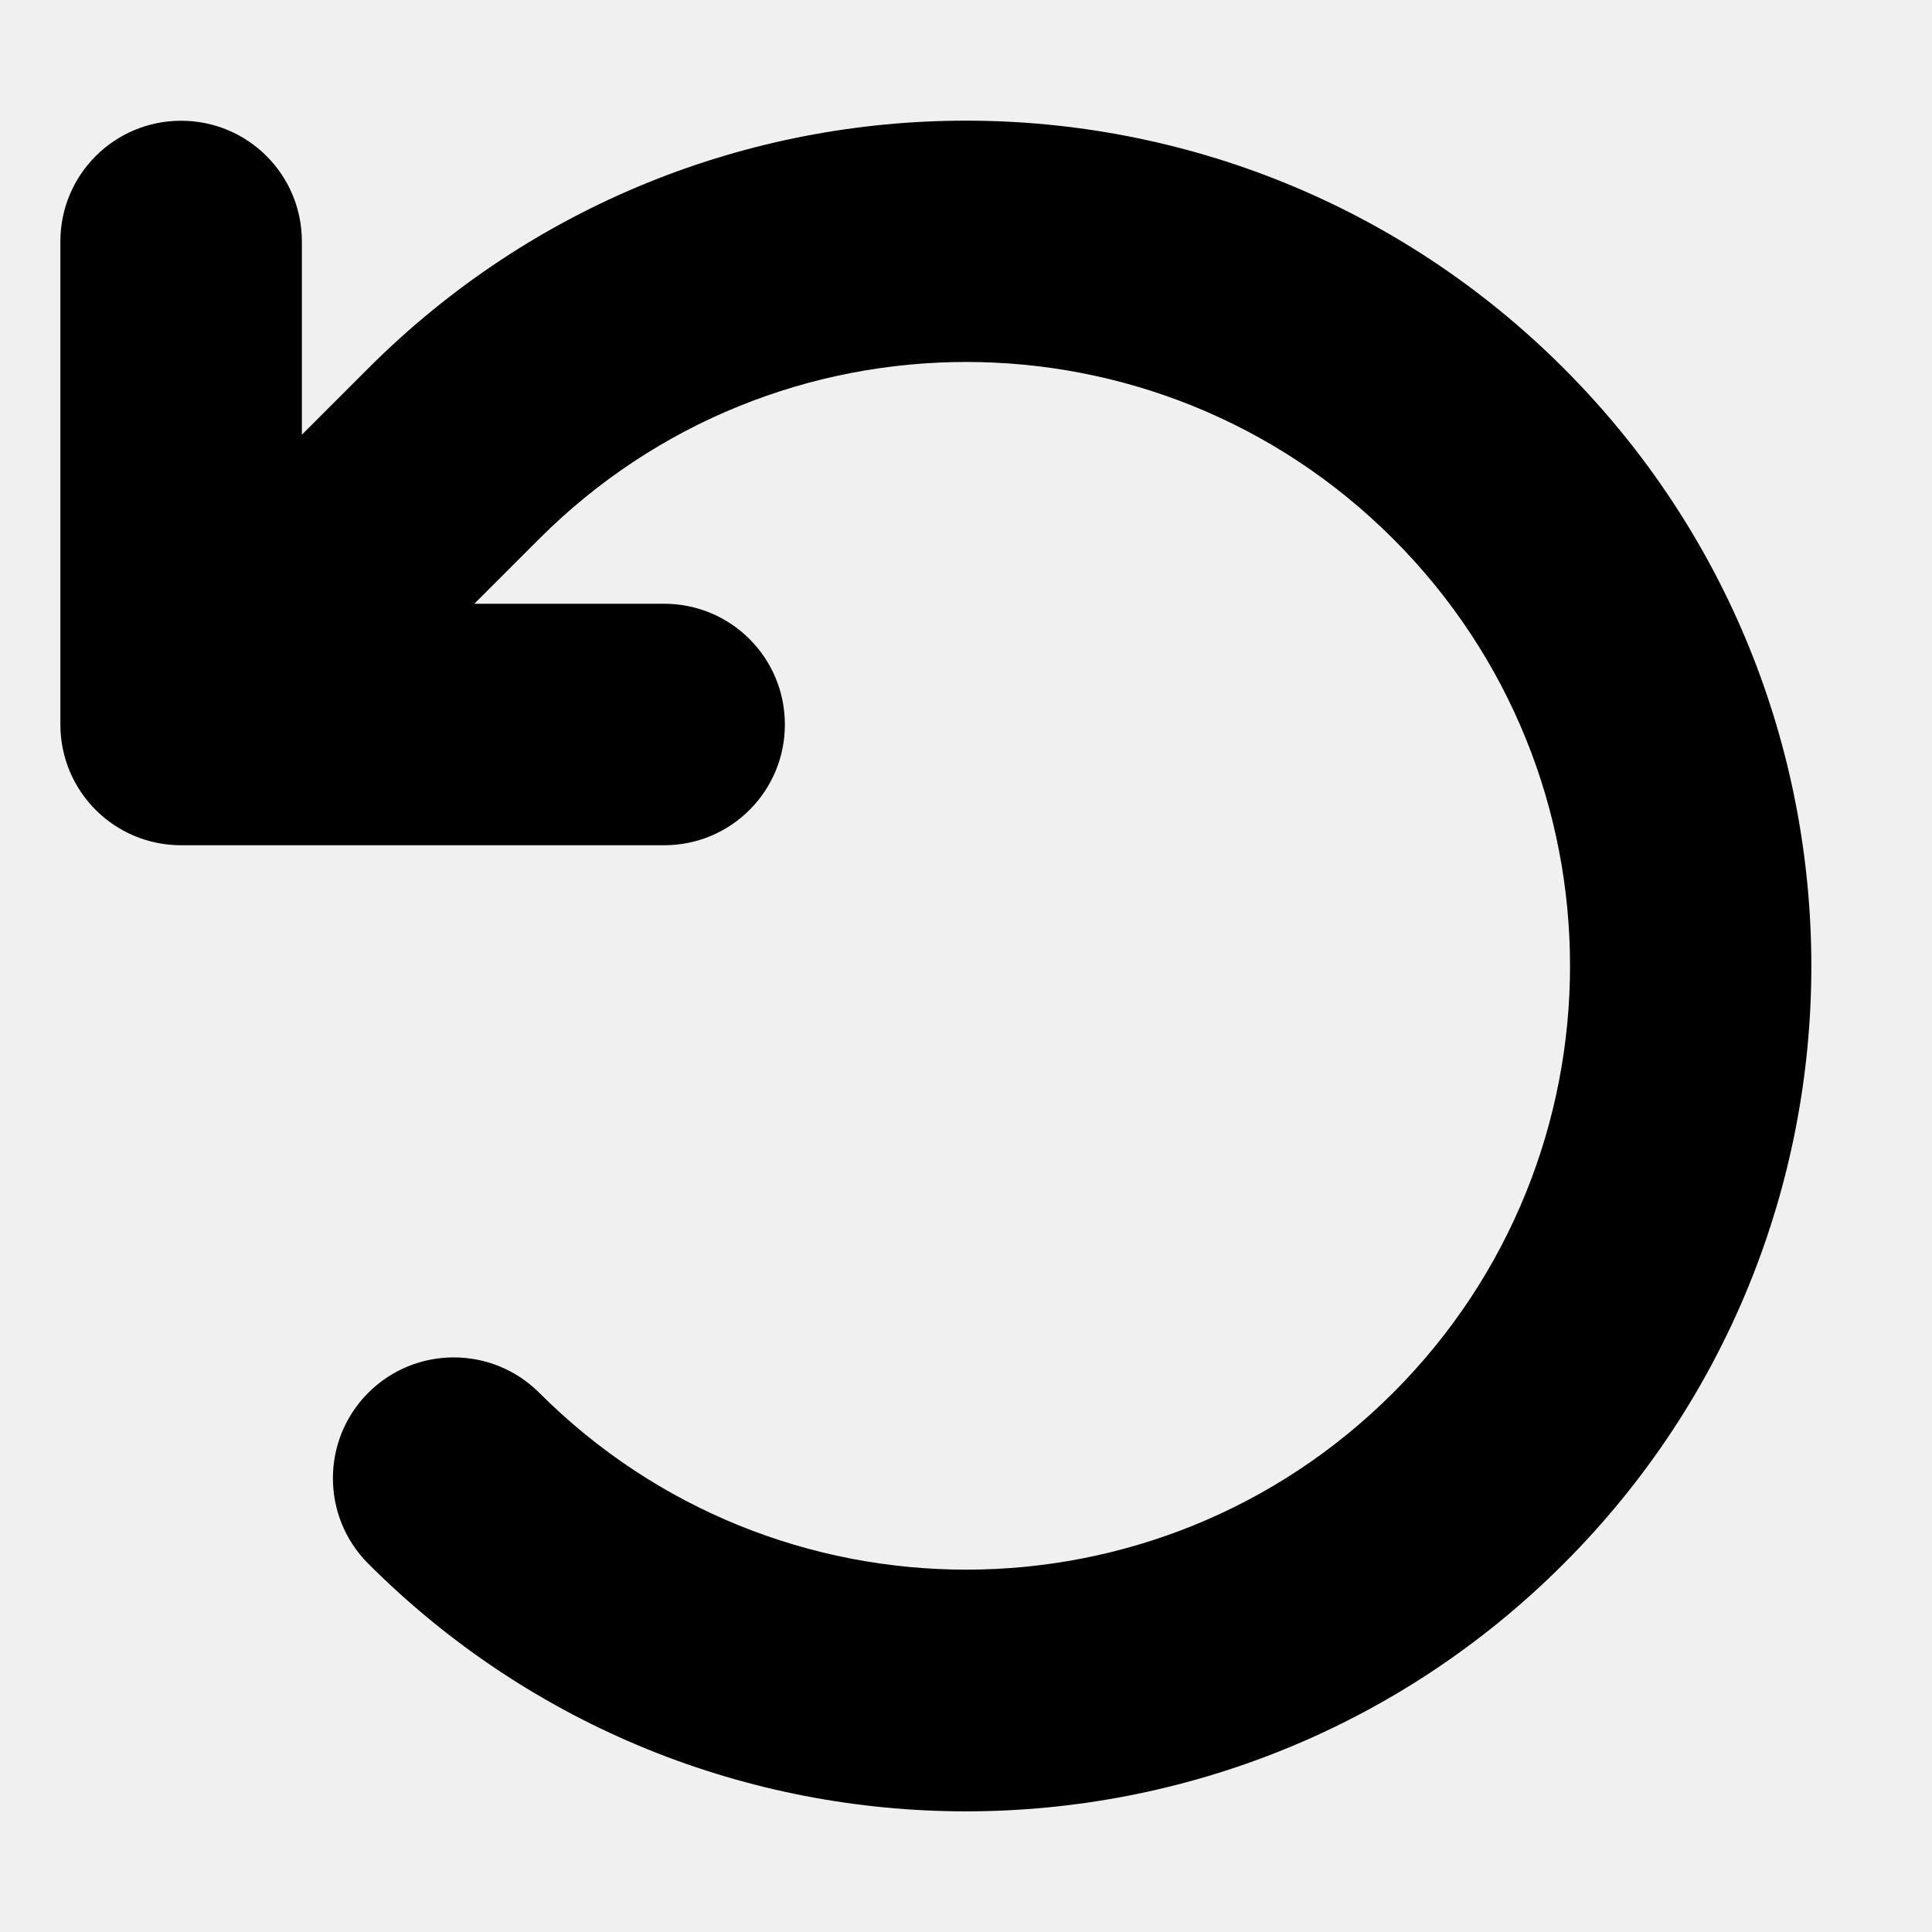
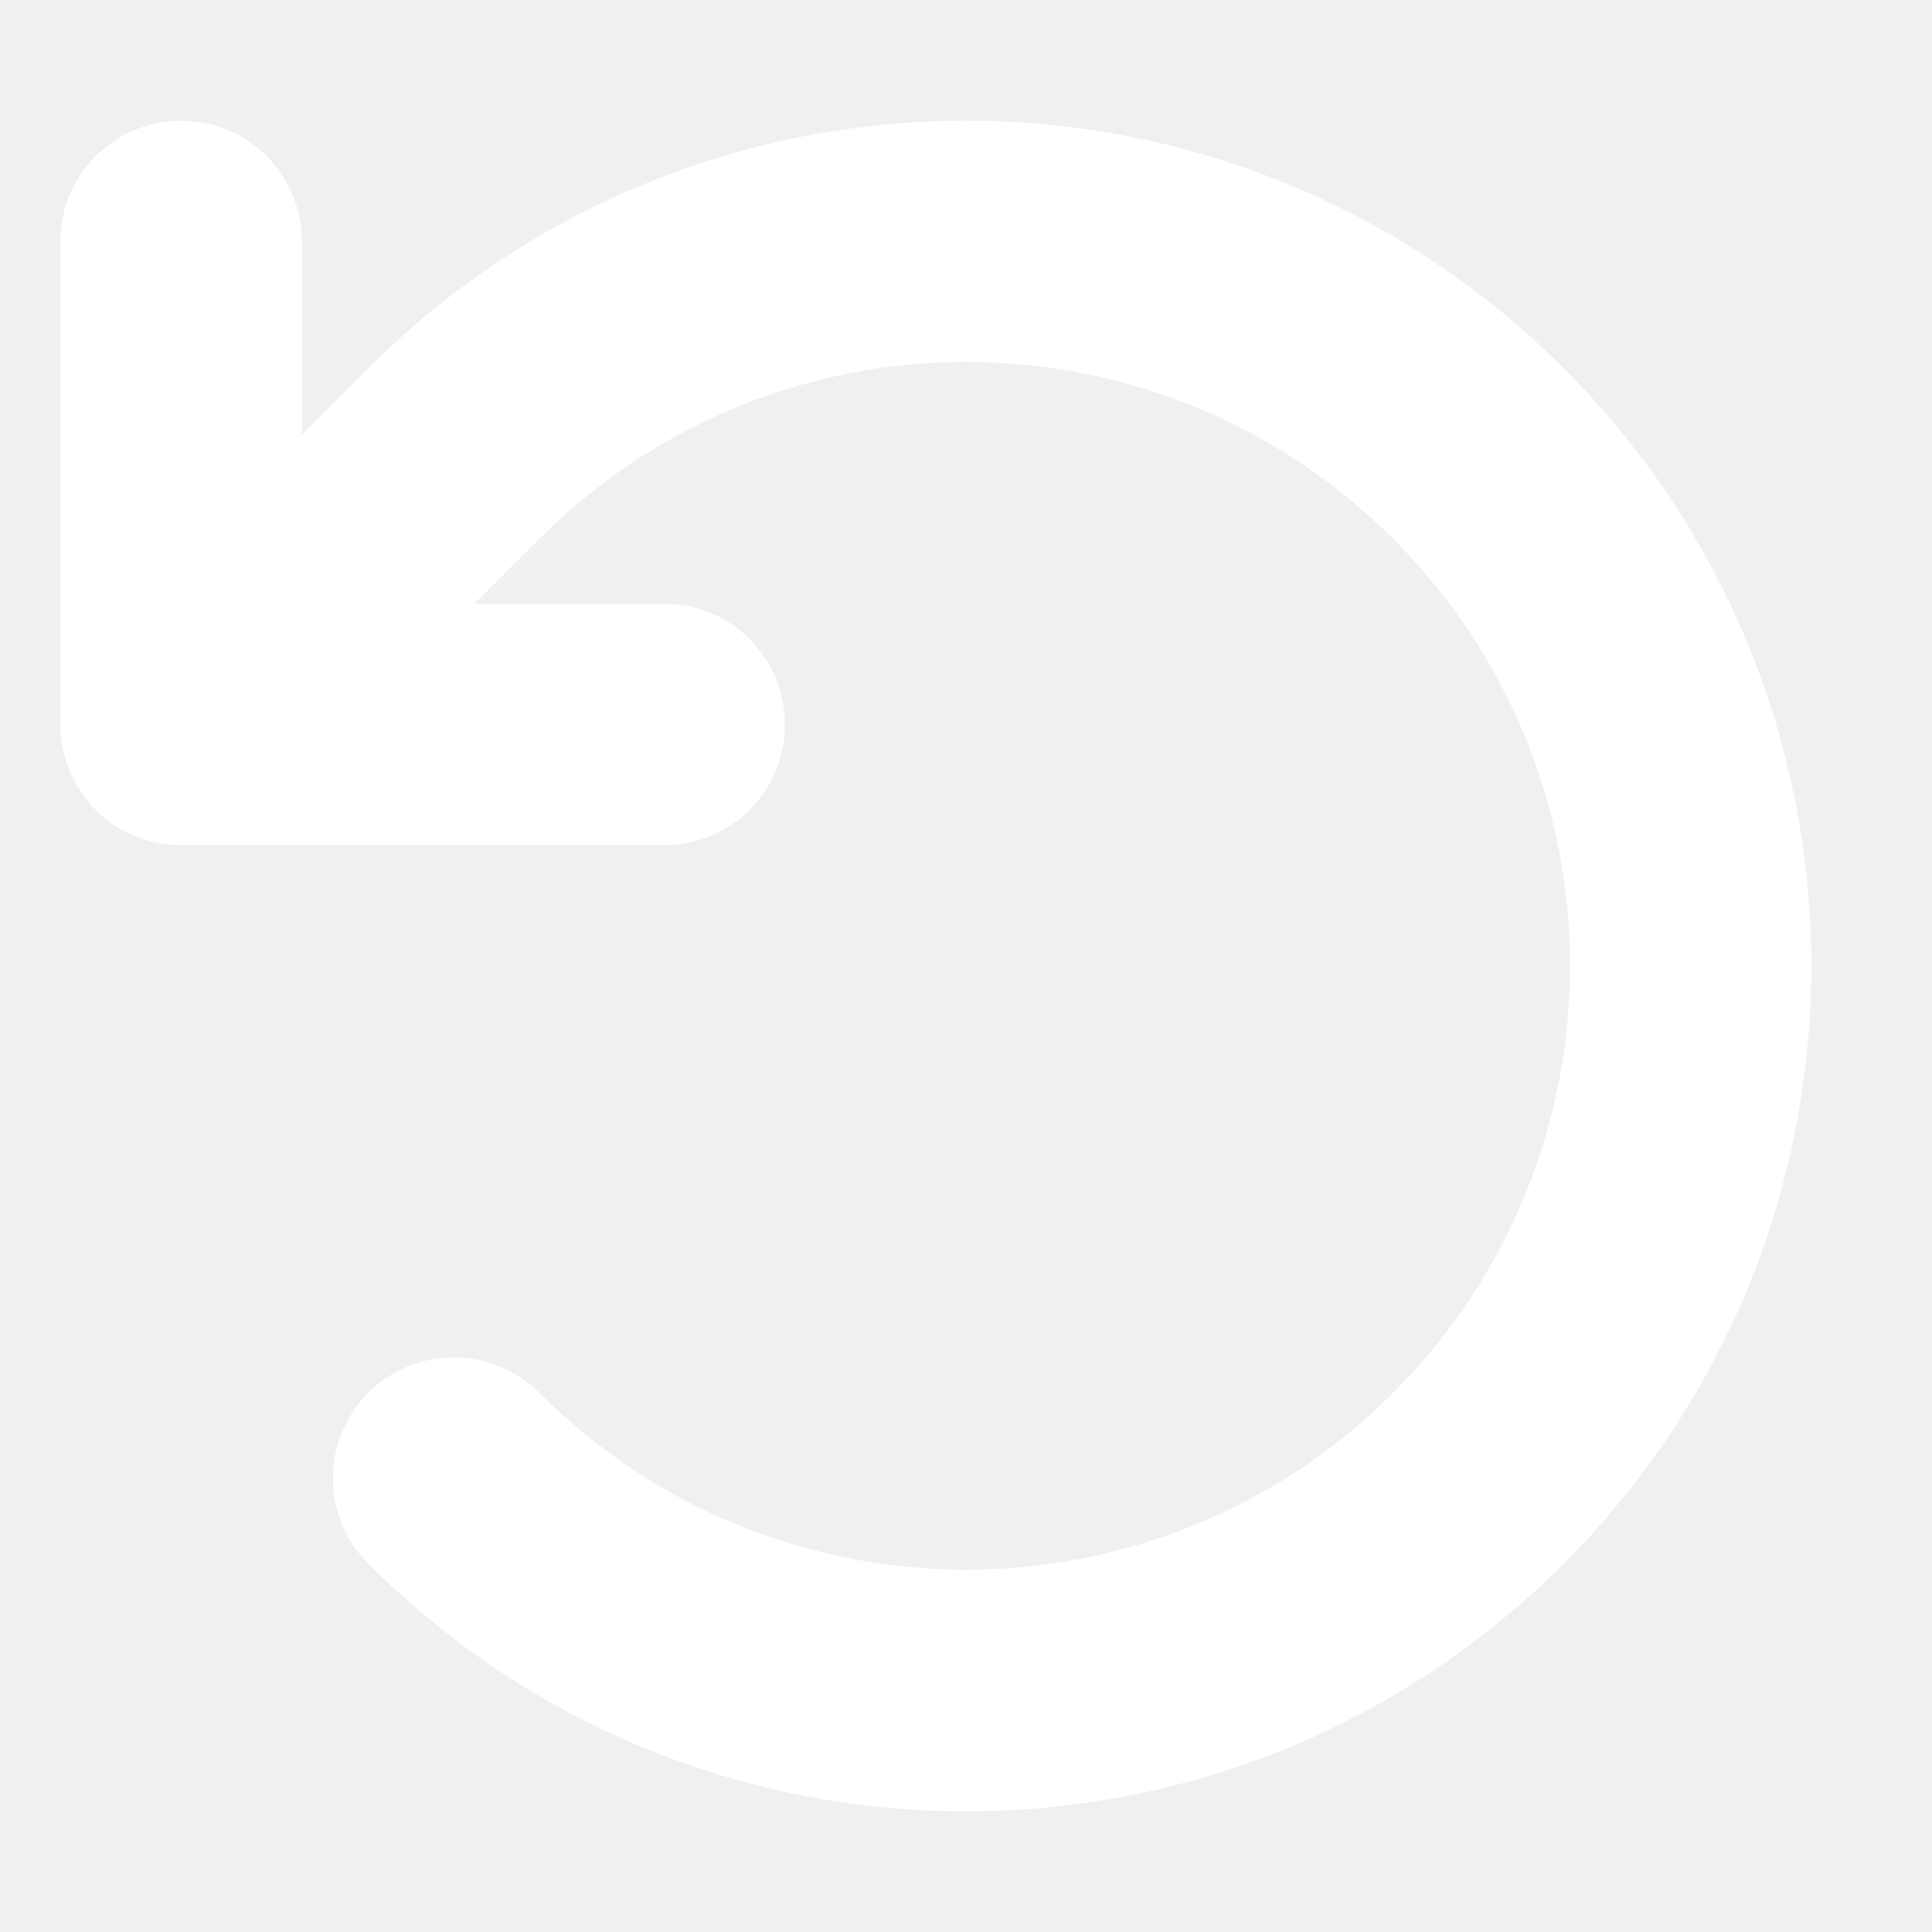
<svg xmlns="http://www.w3.org/2000/svg" viewBox="0 0 512 512">
-   <path d="M125.7 160H176c17.7 0 32 14.3 32 32s-14.3 32-32 32H48c-17.7 0-32-14.3-32-32V64c0-17.7 14.3-32 32-32s32 14.3 32 32v51.2L97.6 97.6c87.5-87.5 229.3-87.5 316.8 0s87.5 229.3 0 316.8s-229.3 87.5-316.8 0c-12.5-12.5-12.5-32.8 0-45.3s32.8-12.5 45.3 0c62.5 62.5 163.8 62.5 226.3 0s62.5-163.8 0-226.3s-163.8-62.5-226.3 0L125.7 160z" />
+   <path fill="white" d="M125.7 160H176c17.7 0 32 14.3 32 32s-14.3 32-32 32H48c-17.7 0-32-14.3-32-32V64c0-17.7 14.3-32 32-32s32 14.3 32 32v51.2L97.6 97.6c87.5-87.5 229.3-87.5 316.8 0s87.5 229.3 0 316.8s-229.3 87.5-316.8 0c-12.5-12.5-12.5-32.8 0-45.3s32.8-12.5 45.3 0c62.5 62.5 163.8 62.5 226.3 0s62.5-163.8 0-226.3s-163.8-62.5-226.3 0L125.7 160z" />
</svg>
